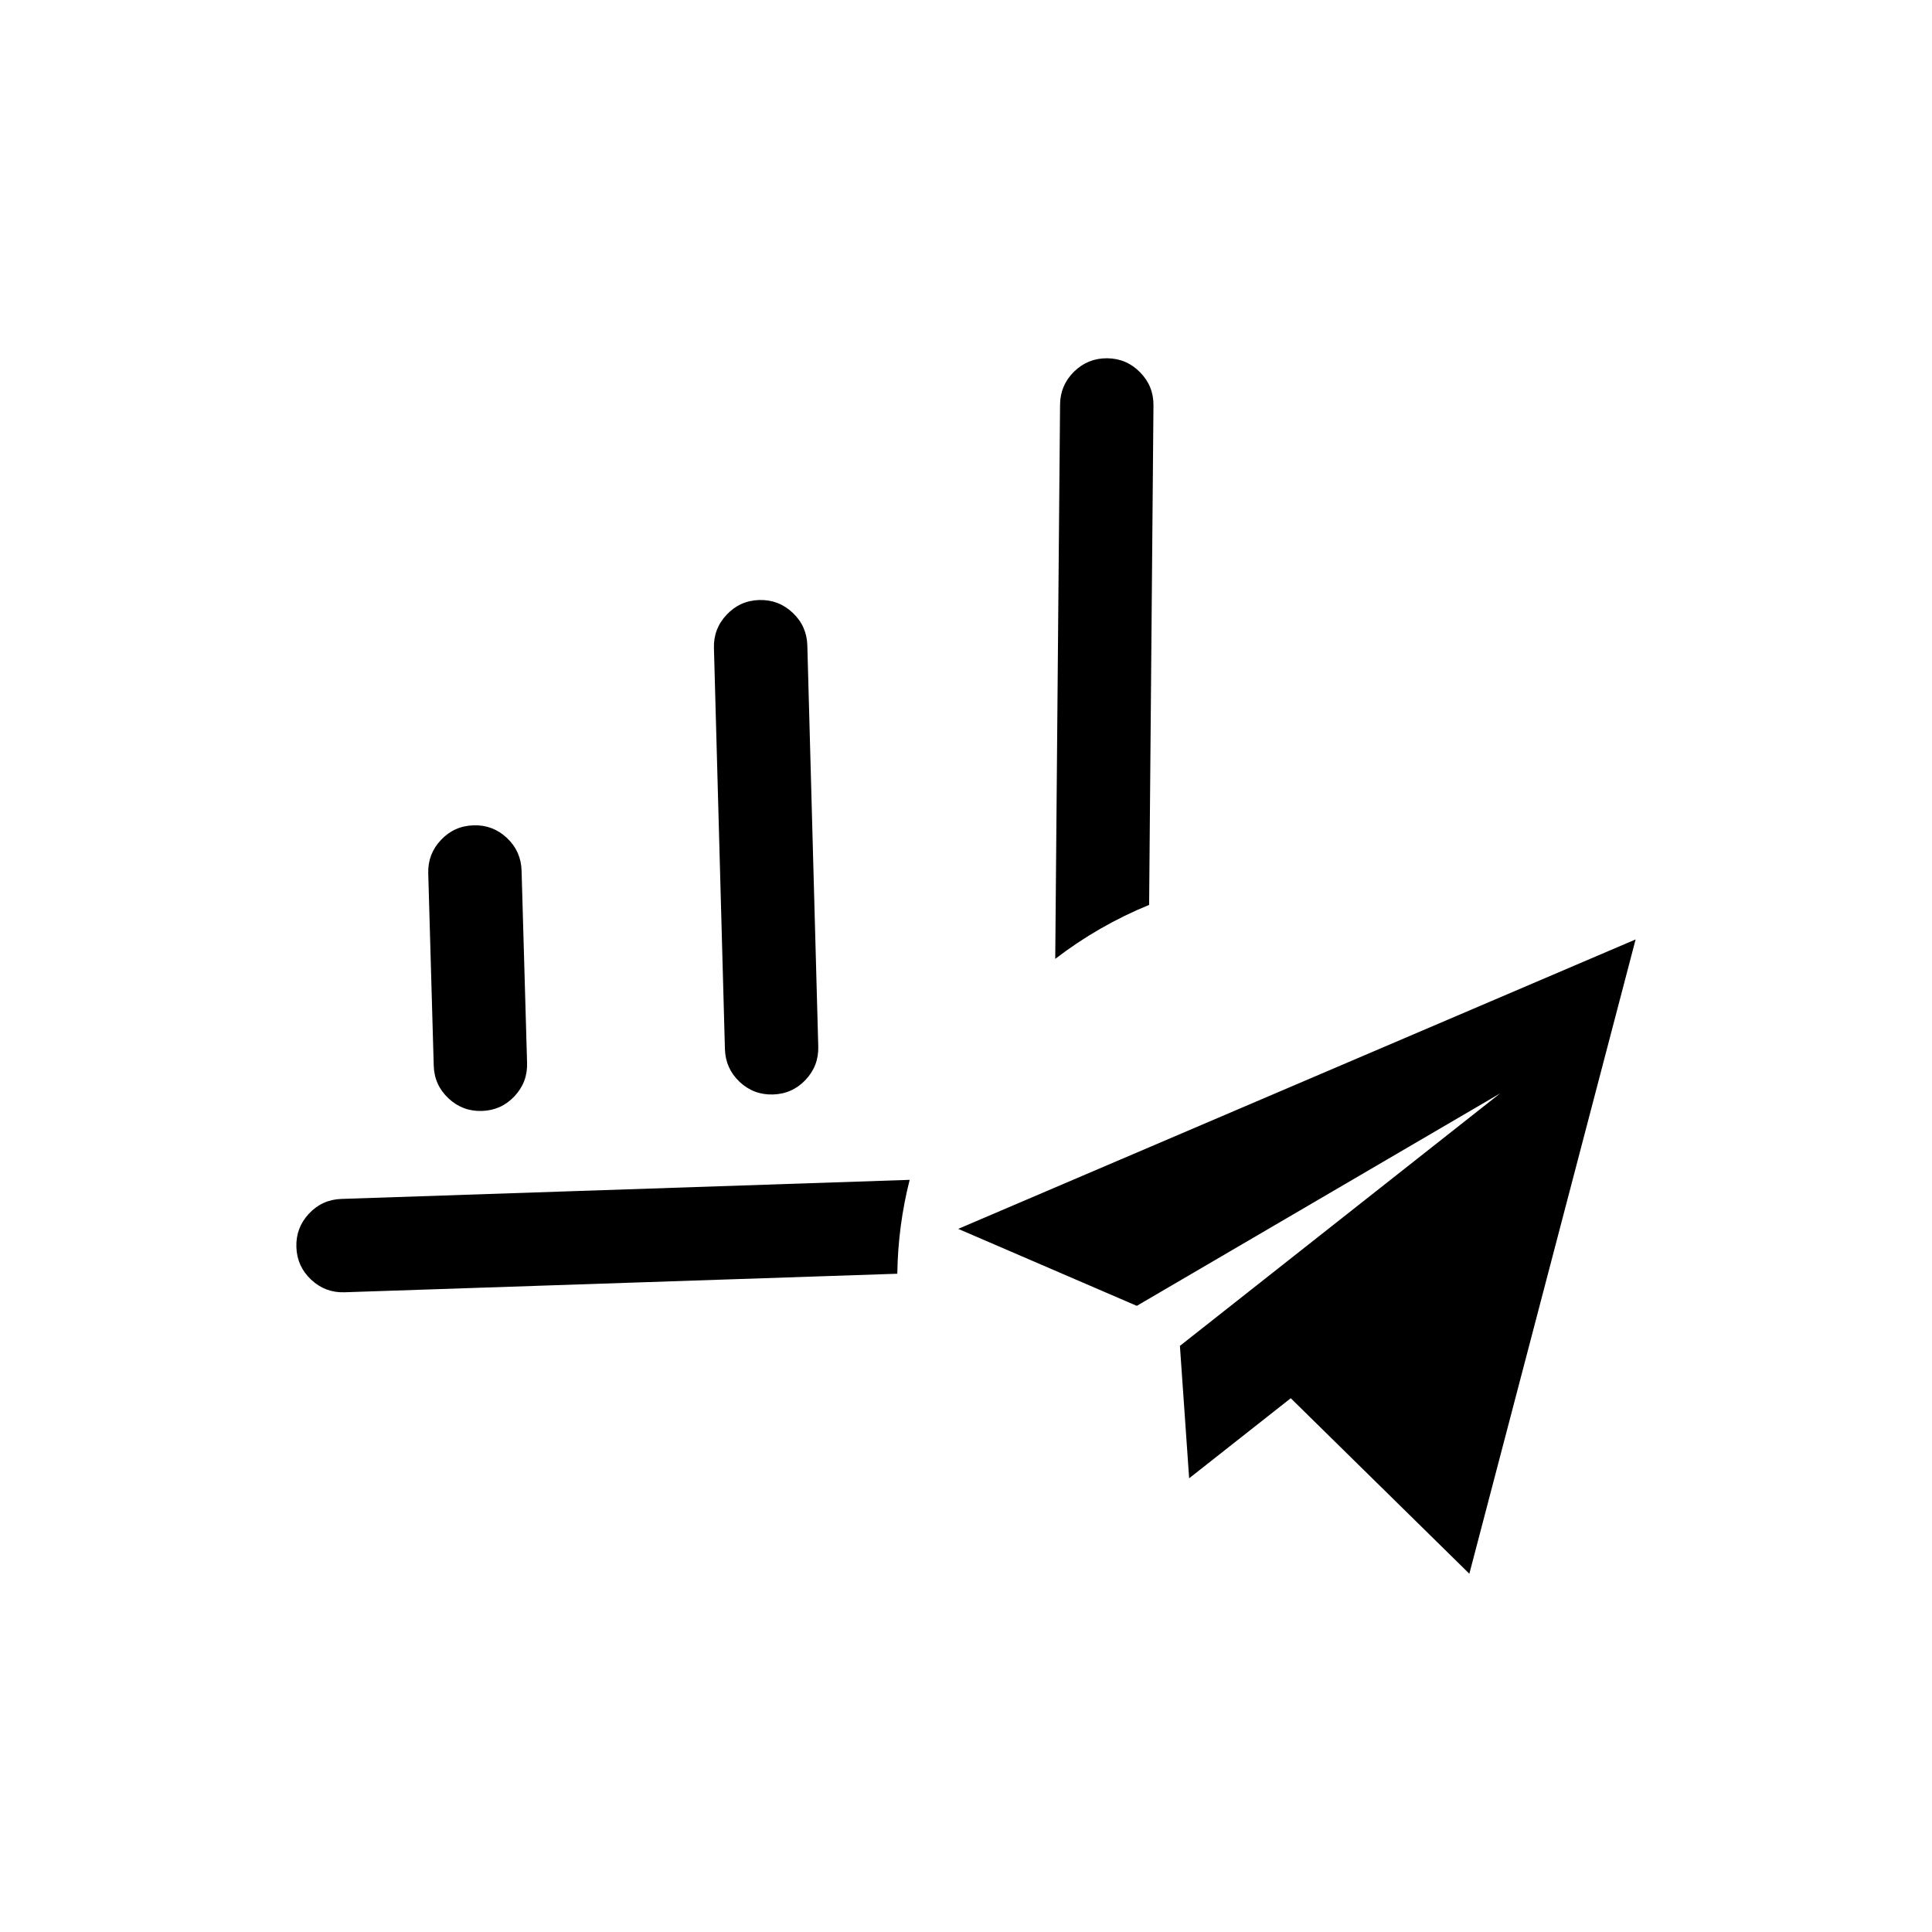
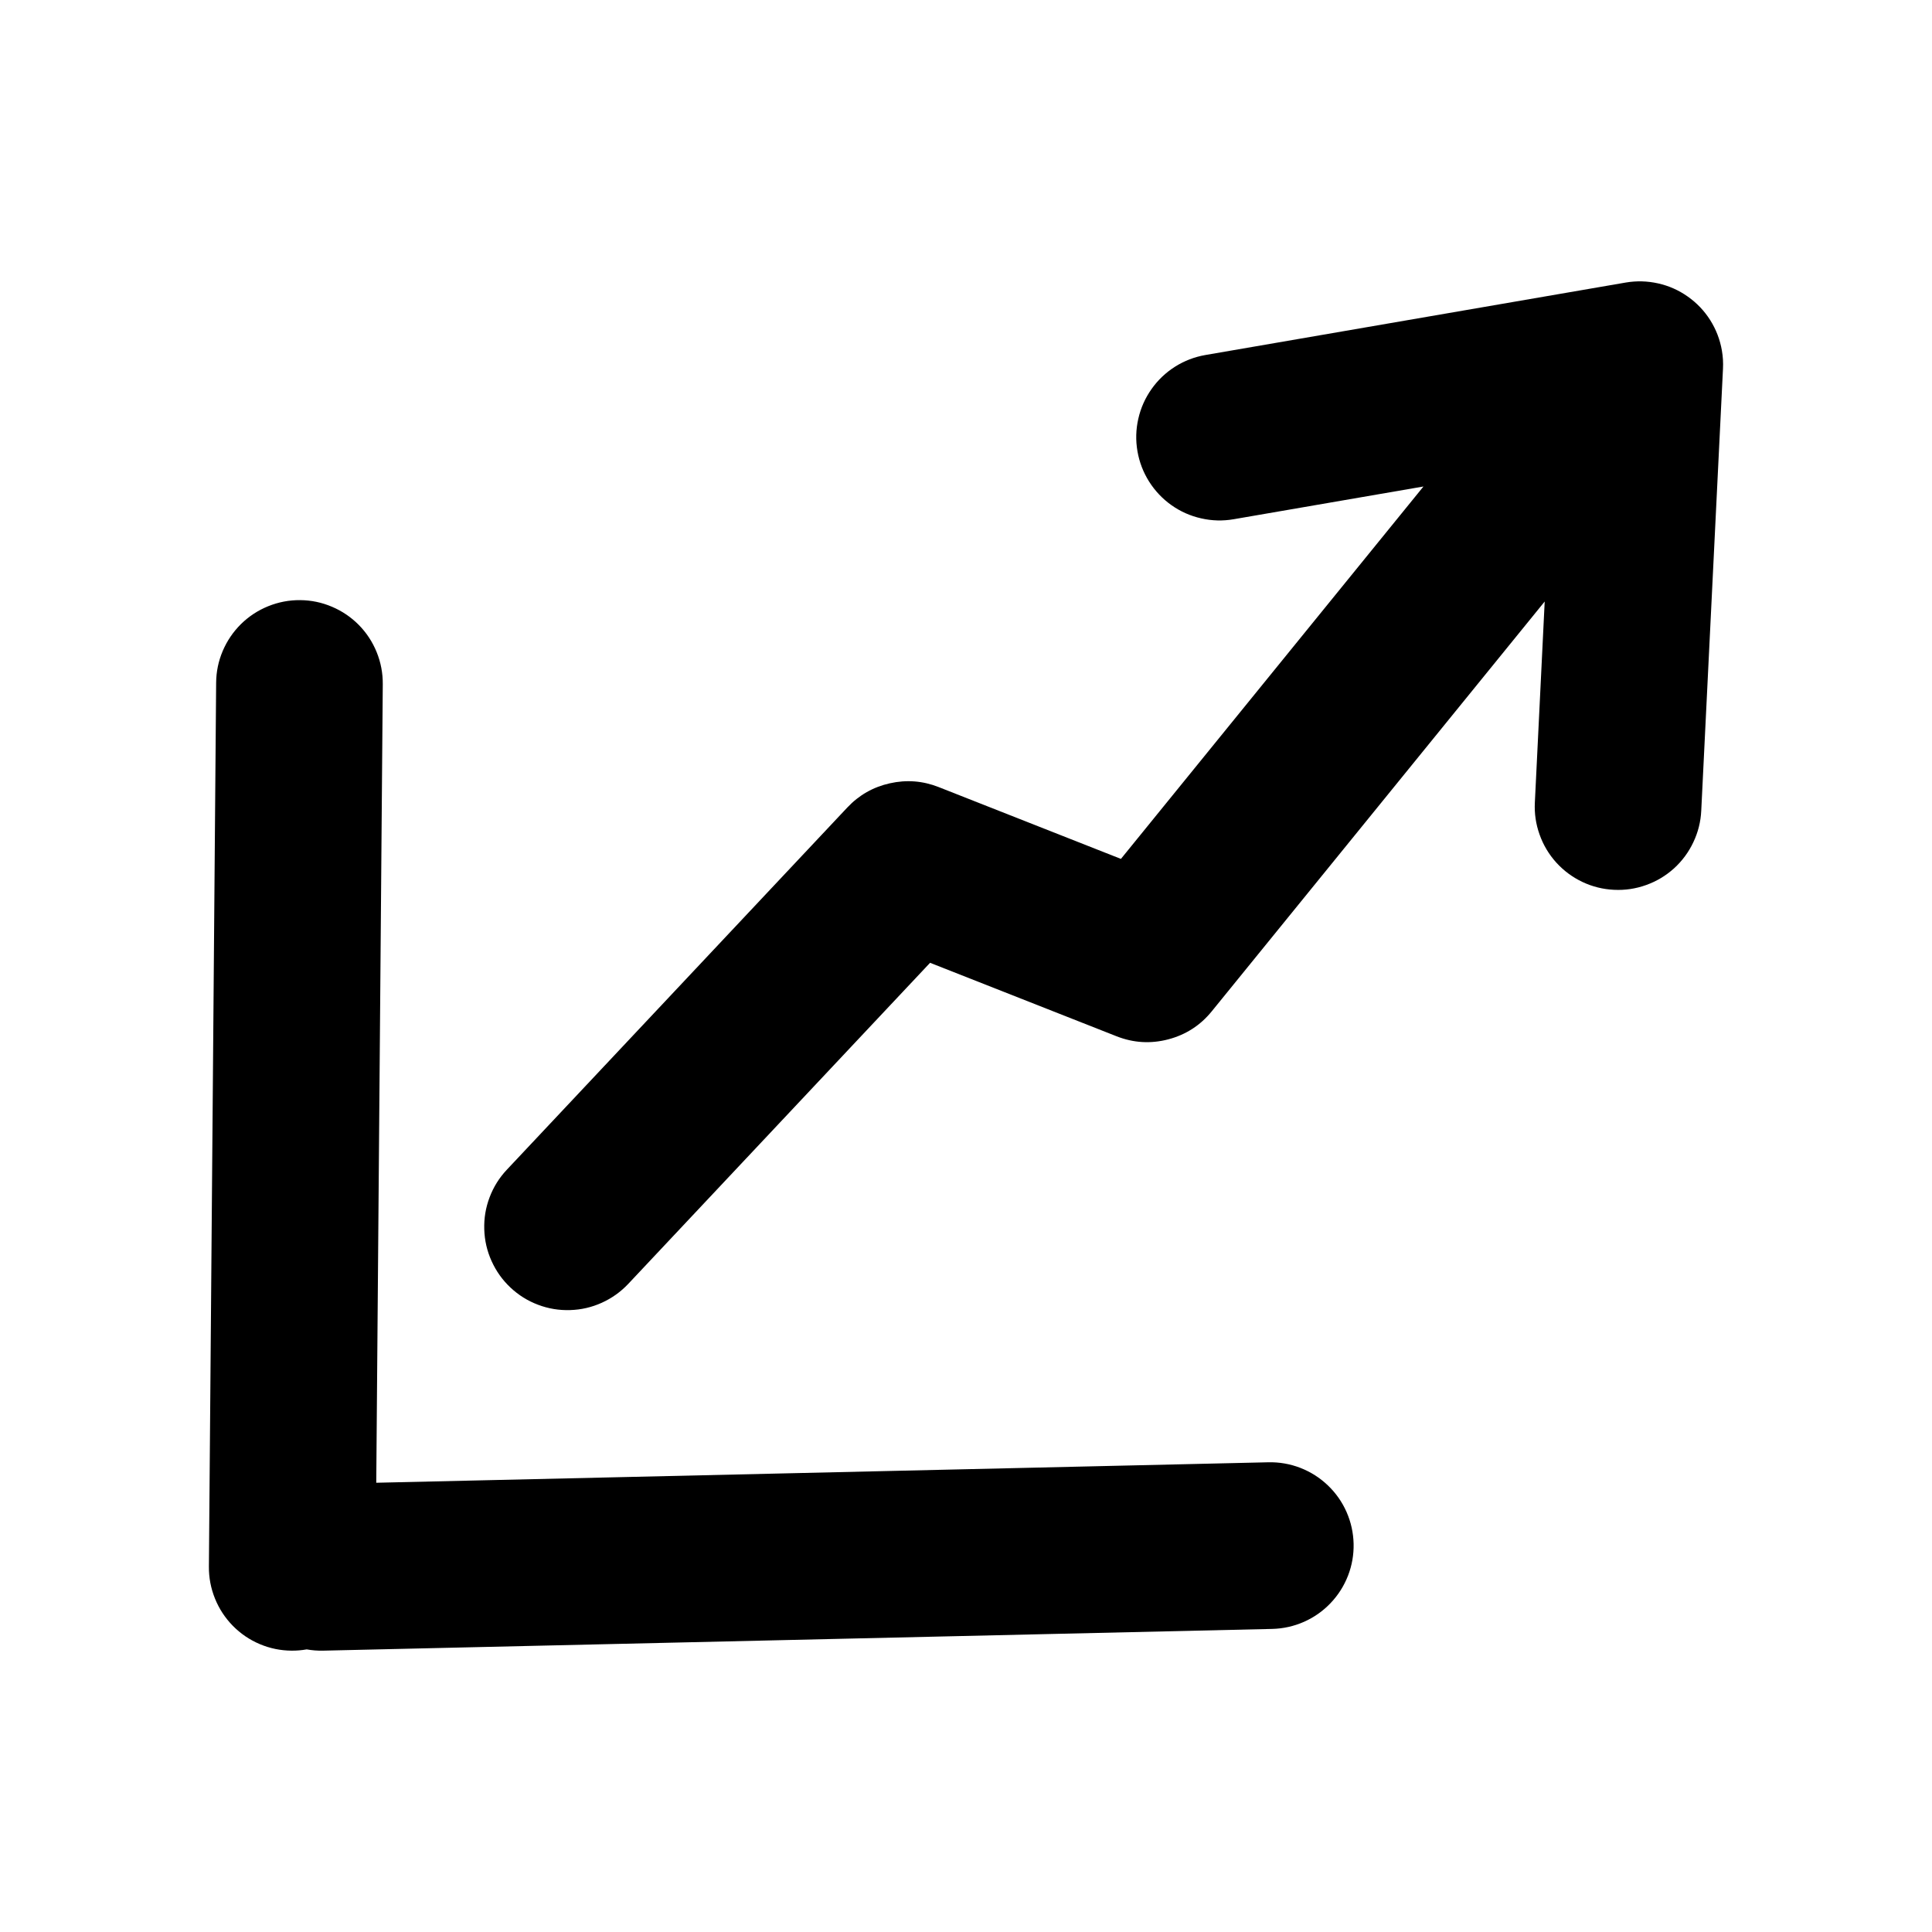
<svg xmlns="http://www.w3.org/2000/svg" viewBox="0 0 32 32">
-   <path d="M15.871 20.354 27.091 15.56 24.337 26.066 21.379 23.159 19.696 24.485 19.543 22.292 24.847 18.11 18.829 21.629 15.871 20.354ZM5.656 19.858 15.067 19.542C14.94 20.041 14.87 20.561 14.862 21.097L5.708 21.404Q5.388 21.415 5.154 21.196Q4.92 20.977 4.909 20.657Q4.898 20.337 5.117 20.102Q5.336 19.868 5.656 19.858ZM17.478 15.882 17.558 6.701Q17.561 6.381 17.789 6.156Q18.018 5.932 18.338 5.934Q18.658 5.937 18.883 6.166Q19.108 6.394 19.105 6.715L19.033 14.988C18.473 15.217 17.95 15.519 17.478 15.882ZM12.007 17.376 11.825 10.733Q11.816 10.413 12.037 10.18Q12.257 9.947 12.577 9.938Q12.897 9.93 13.13 10.15Q13.363 10.37 13.372 10.691L13.553 17.334Q13.562 17.654 13.342 17.887Q13.122 18.119 12.802 18.128Q12.481 18.137 12.248 17.917Q12.016 17.696 12.007 17.376ZM7.184 17.65 7.093 14.465Q7.084 14.145 7.304 13.912Q7.524 13.679 7.844 13.67Q8.164 13.66 8.397 13.88Q8.63 14.1 8.639 14.421L8.73 17.606Q8.74 17.926 8.52 18.159Q8.3 18.392 7.979 18.401Q7.659 18.41 7.426 18.19Q7.193 17.97 7.184 17.65Z" />
+   <path d="M8.394 19.375 14.034 13.375Q14.325 13.066 14.738 12.974Q15.152 12.881 15.546 13.036L18.566 14.226L23.577 8.058L20.434 8.6Q20.164 8.647 19.896 8.586Q19.628 8.526 19.404 8.368Q19.18 8.209 19.033 7.977Q18.887 7.745 18.84 7.475Q18.793 7.204 18.854 6.936Q18.914 6.669 19.073 6.444Q19.231 6.22 19.463 6.073Q19.695 5.927 19.966 5.88L26.926 4.68Q27.196 4.634 27.464 4.694Q27.732 4.754 27.956 4.913Q28.18 5.071 28.327 5.303Q28.473 5.535 28.52 5.806Q28.546 5.956 28.538 6.108L28.178 13.428Q28.165 13.702 28.047 13.95Q27.93 14.198 27.727 14.383Q27.523 14.567 27.265 14.659Q27.006 14.752 26.732 14.738Q26.458 14.725 26.21 14.608Q25.962 14.49 25.777 14.287Q25.593 14.083 25.501 13.825Q25.408 13.566 25.422 13.292L25.585 9.963L20.071 16.75Q19.787 17.1 19.35 17.215Q18.914 17.329 18.494 17.164L15.405 15.947L10.406 21.265Q10.217 21.465 9.967 21.578Q9.717 21.691 9.443 21.699Q9.168 21.708 8.912 21.611Q8.655 21.514 8.455 21.326Q8.255 21.138 8.142 20.887Q8.029 20.637 8.021 20.363Q8.012 20.088 8.109 19.832Q8.206 19.575 8.394 19.375ZM3.46 25.949 3.58 11.309Q3.582 11.034 3.689 10.782Q3.797 10.529 3.992 10.336Q4.188 10.144 4.442 10.041Q4.697 9.938 4.971 9.94Q5.246 9.942 5.499 10.05Q5.751 10.157 5.944 10.352Q6.136 10.548 6.239 10.802Q6.342 11.057 6.34 11.331L6.232 24.559L21.008 24.22Q21.283 24.214 21.539 24.313Q21.795 24.413 21.993 24.602Q22.192 24.792 22.303 25.043Q22.413 25.294 22.42 25.569Q22.426 25.843 22.327 26.099Q22.227 26.355 22.038 26.553Q21.848 26.752 21.597 26.863Q21.346 26.973 21.072 26.98L5.352 27.34Q5.213 27.343 5.08 27.319Q4.957 27.341 4.829 27.34Q4.554 27.338 4.301 27.231Q4.049 27.124 3.856 26.928Q3.664 26.732 3.561 26.478Q3.458 26.223 3.46 25.949Z" />
</svg>
